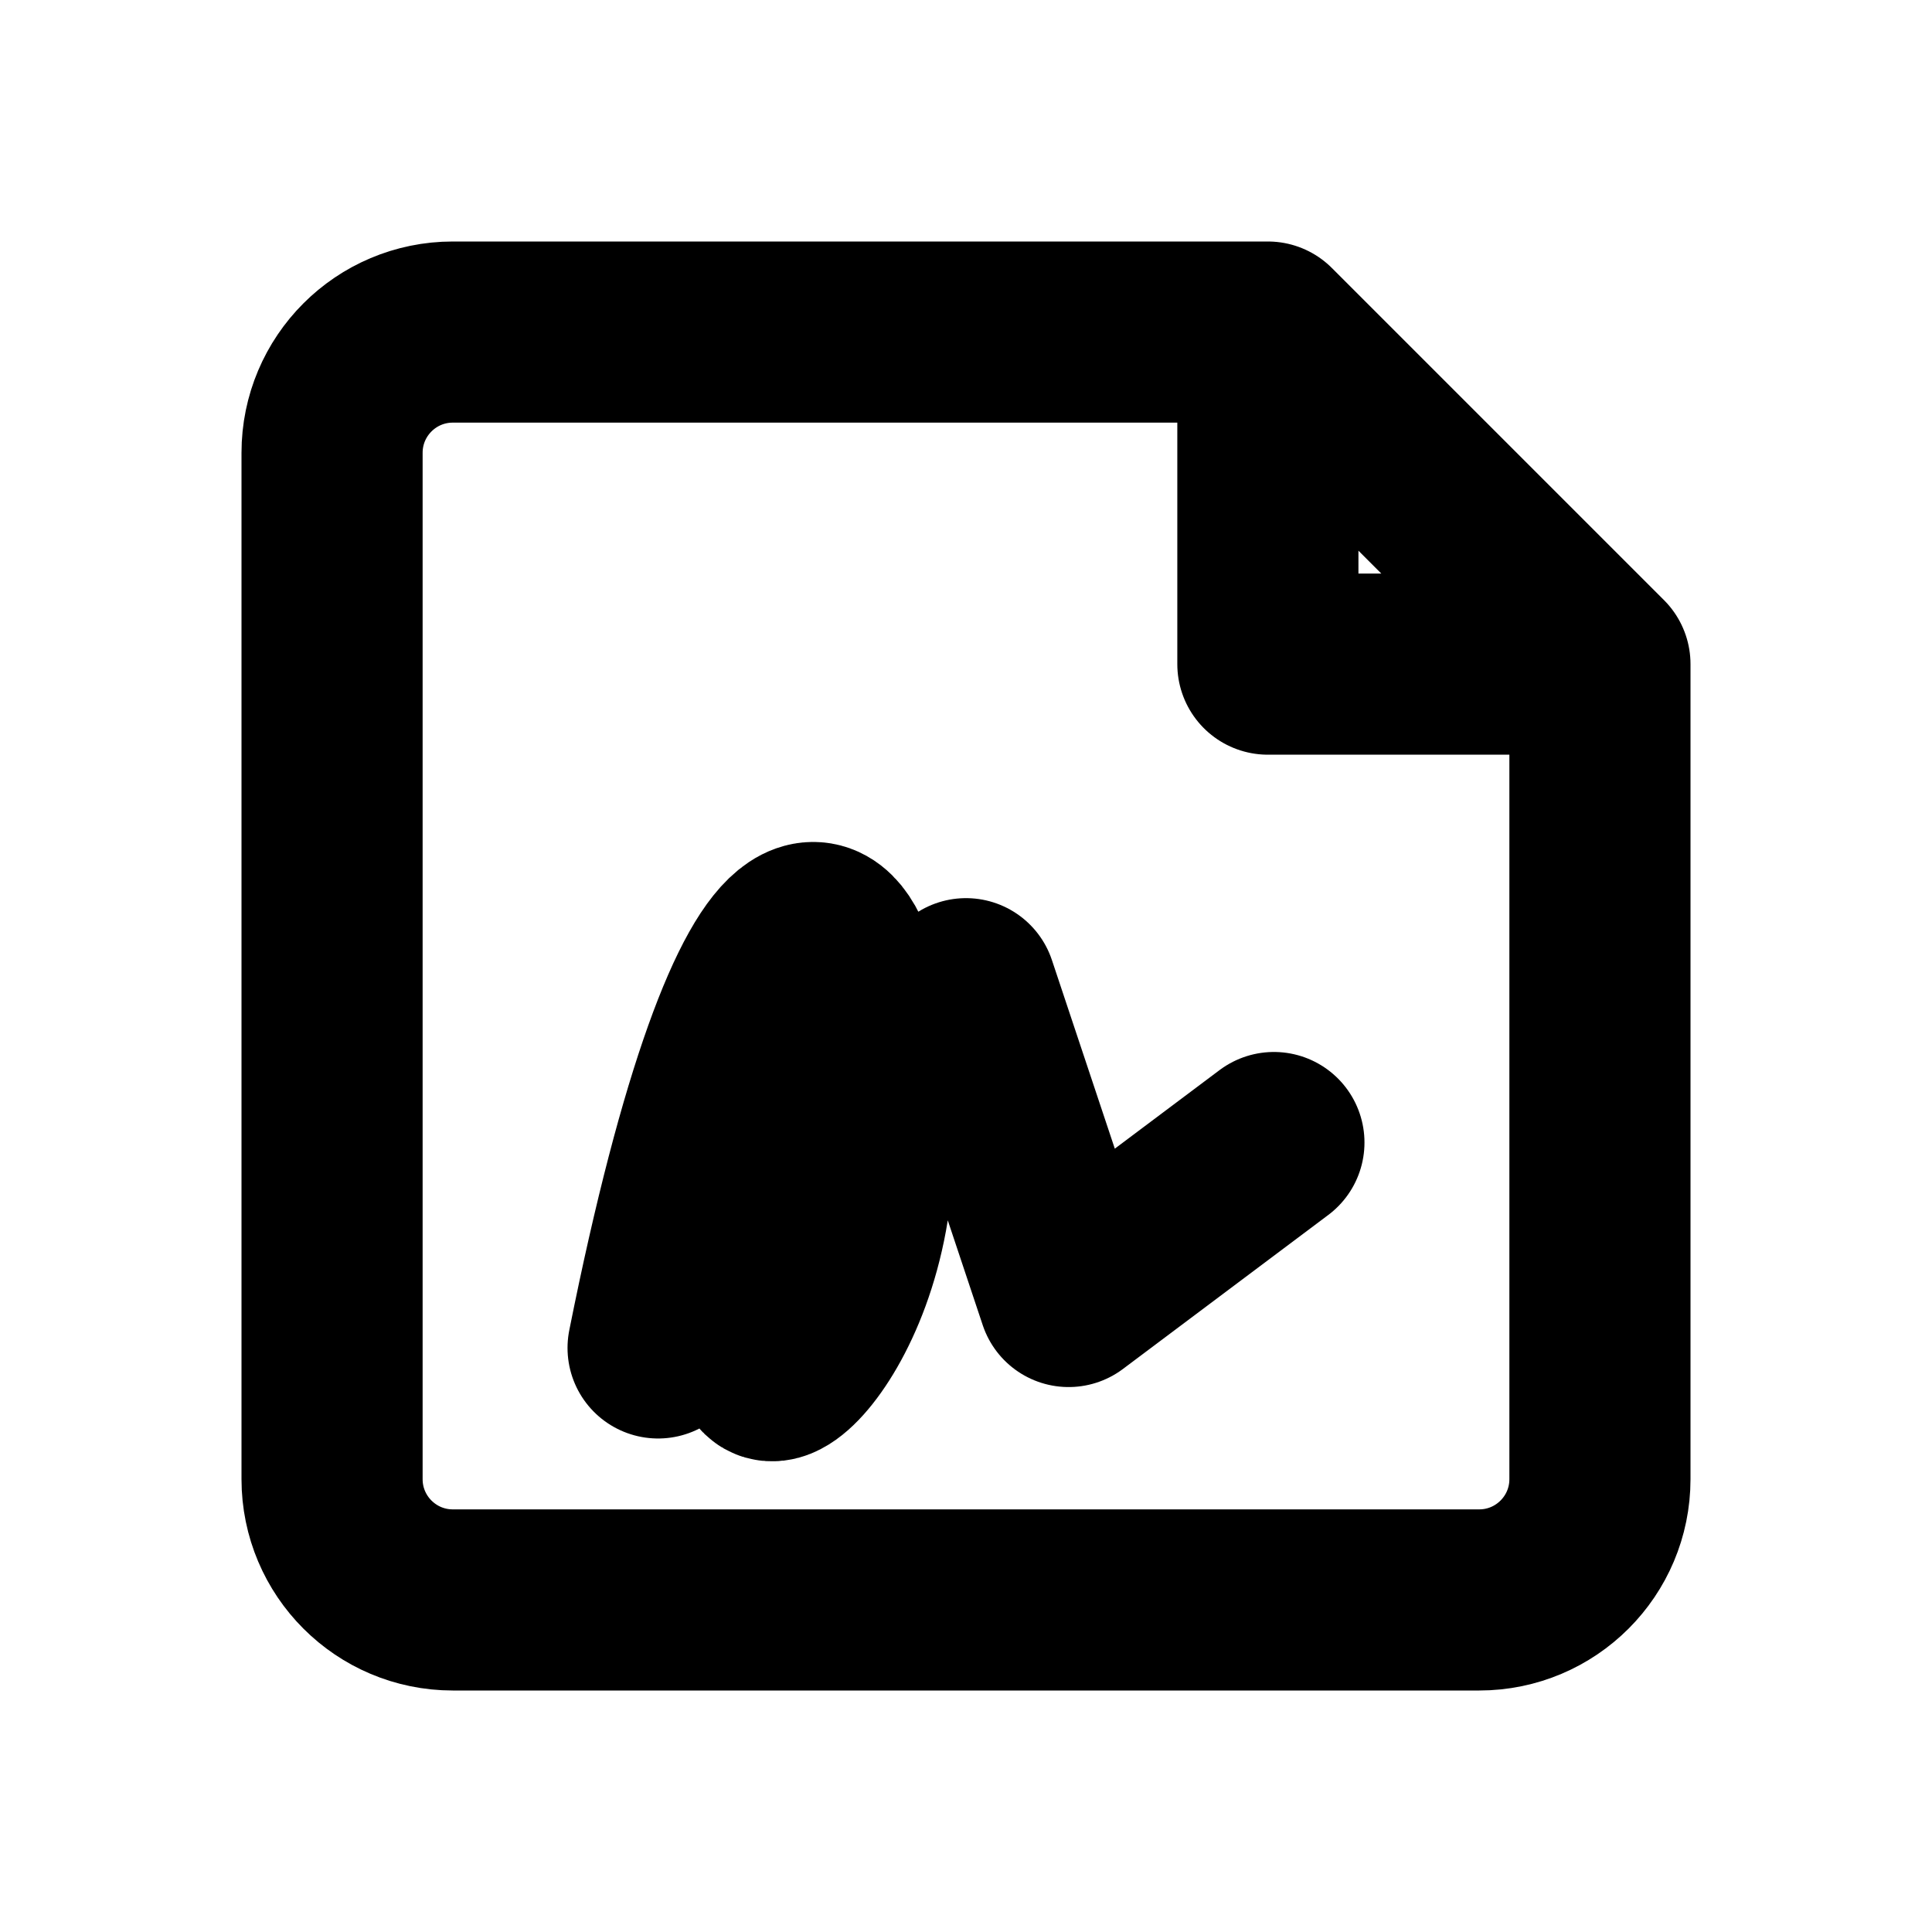
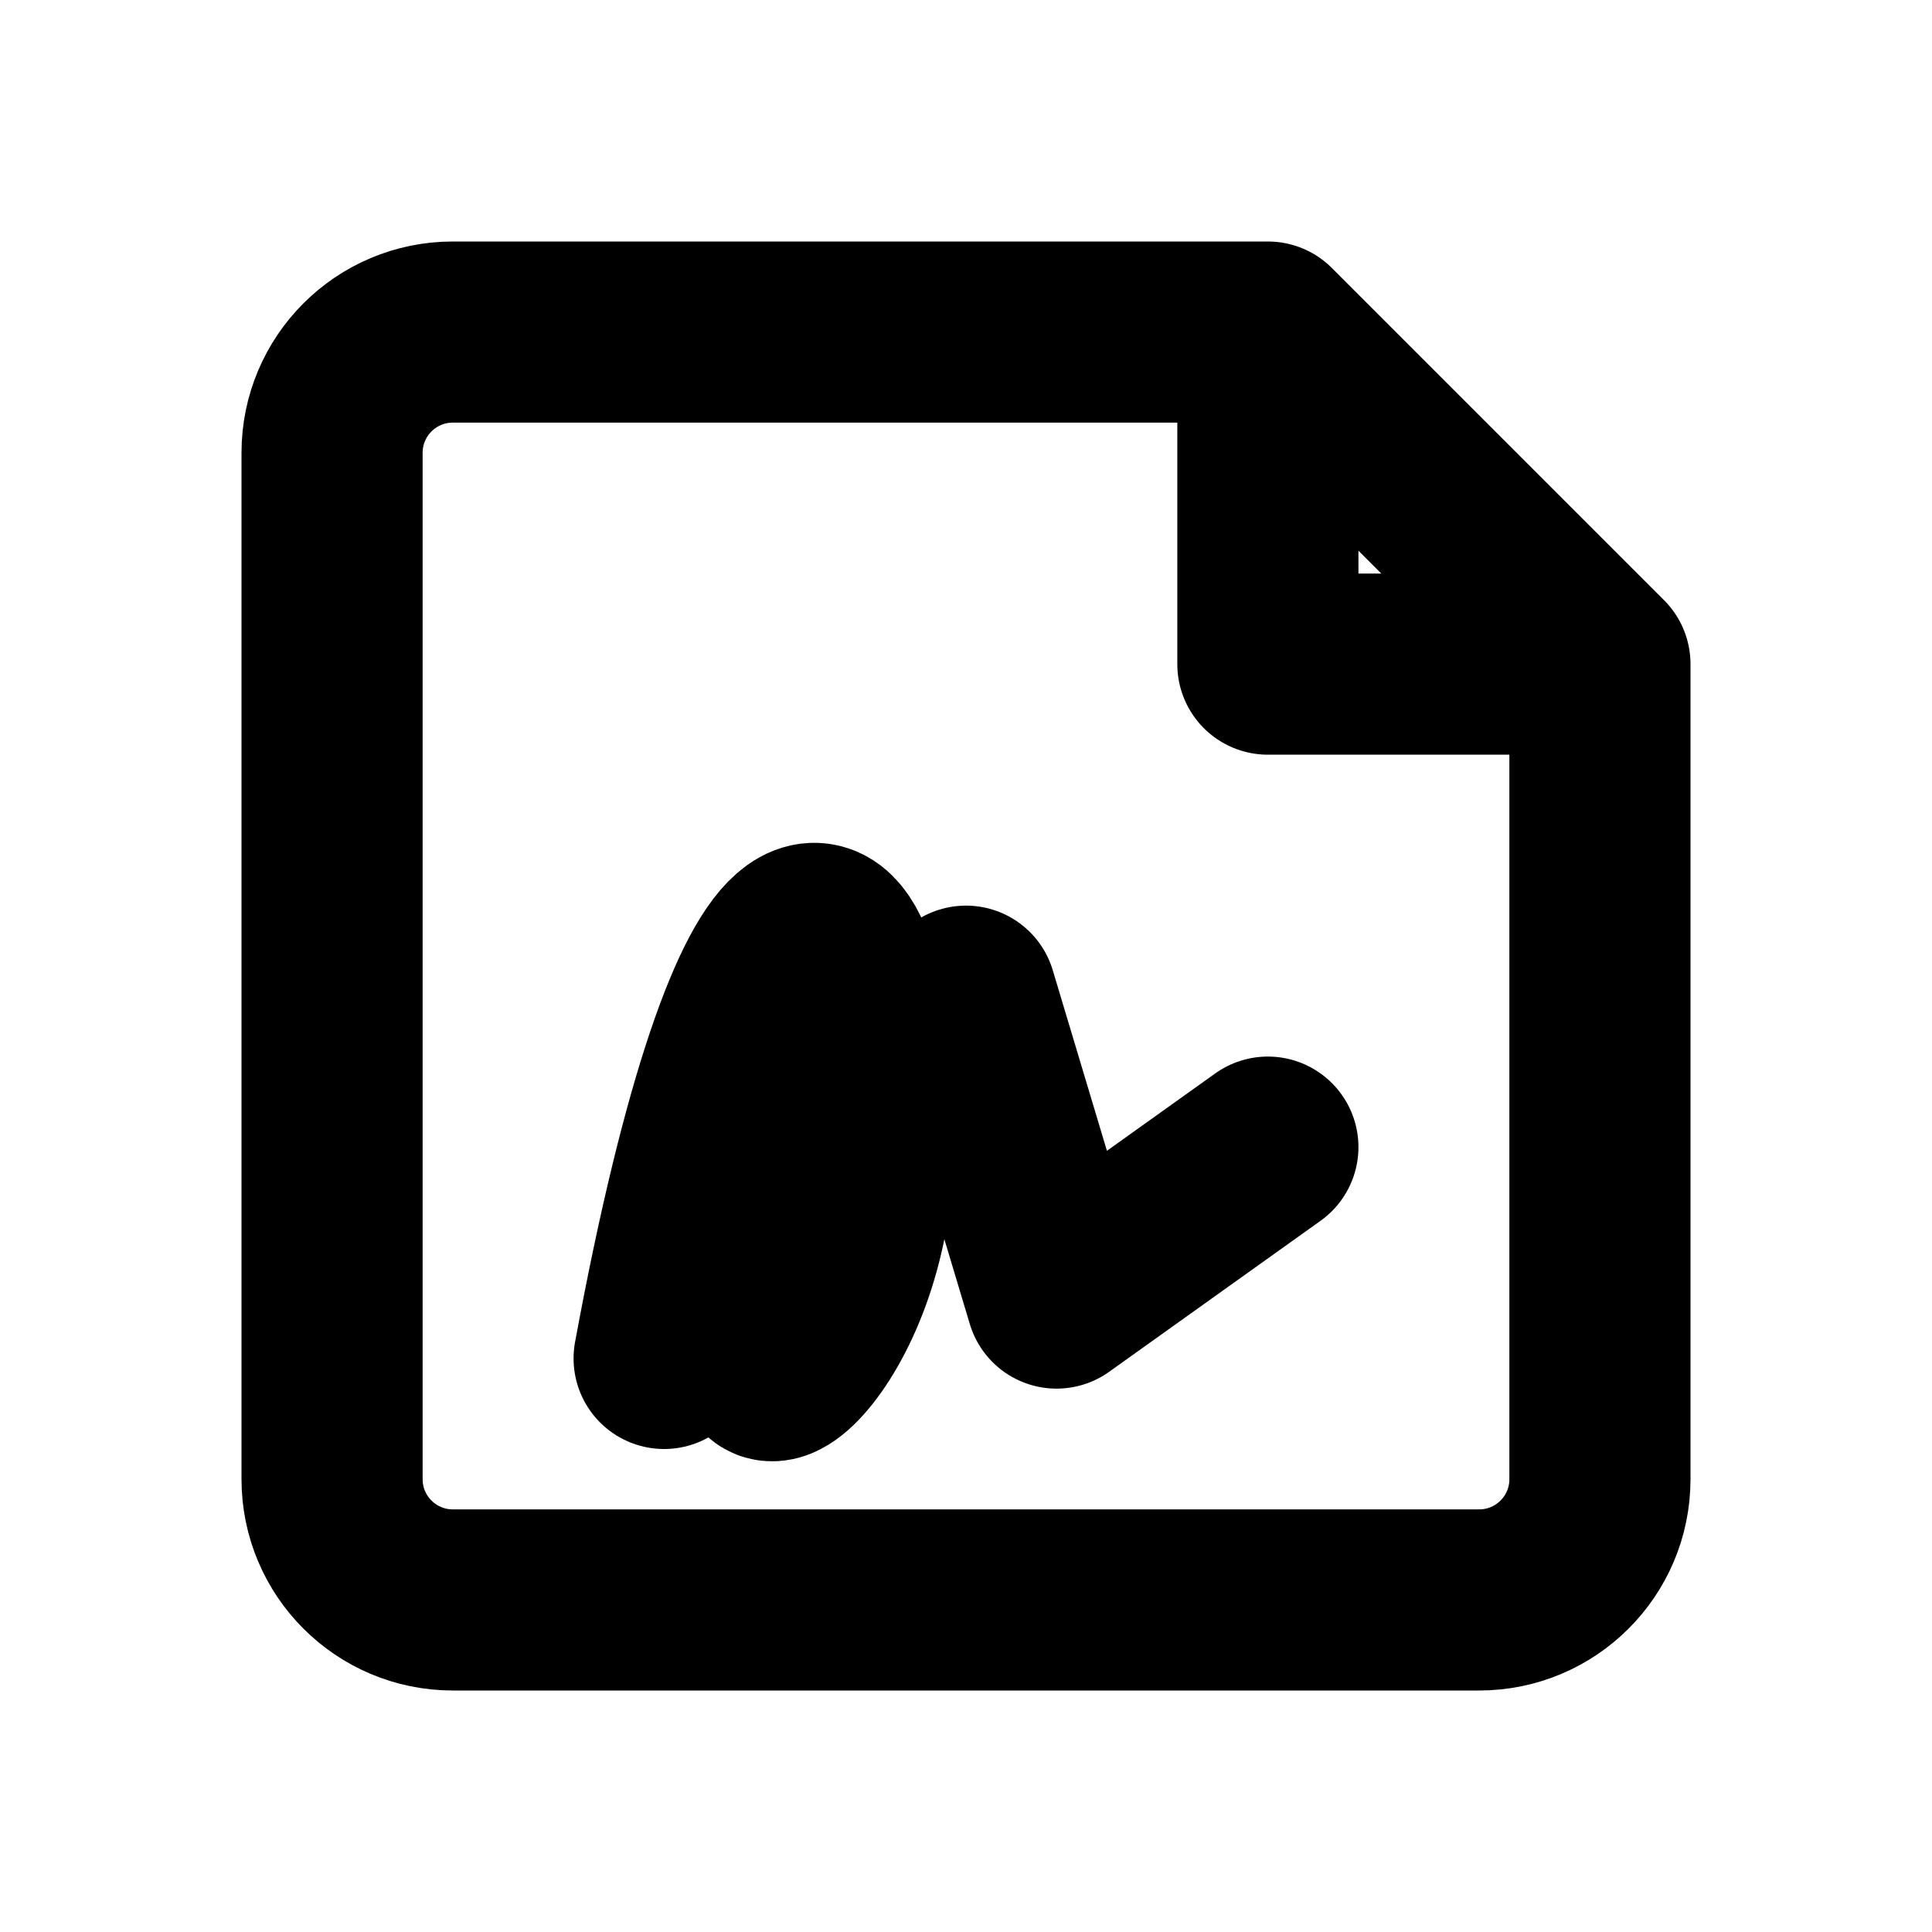
<svg xmlns="http://www.w3.org/2000/svg" width="16" height="16" viewBox="0 0 16 16" fill="none" stroke="currentColor" stroke-width="1.5" stroke-linecap="round" stroke-linejoin="round" aria-hidden="true" focusable="false">
-   <path d="M10.5 2.75H3.75a1 1 0 0 0-1 1v8.5a1 1 0 0 0 1 1h8.5a1 1 0 0 0 1-1V5.5L10.5 2.75Zm0 0V5.5h2.75" />
-   <path d="M5.45 11.163c0.85-4.25 1.7-4.25 1.7-1.7 0 1.7-1.275 2.55-0.637 1.275L8 8.188l0.85 2.549 1.7-1.275" />
+   <path d="M10.5 2.75H3.75A1 1 0 0 0 2.75 3.75V12.25A1 1 0 0 0 3.75 13.25H12.25A1 1 0 0 0 13.25 12.25V5.5L10.5 2.75ZM10.5 2.75V5.5H13.25" />
+   <path d="M5.5 11.25C6.3 6.913 7.15 6.913 7.15 9.463 7.15 11.163 5.875 12.013 6.513 10.738L8 8.25 8.75 10.75 10.5 9.5" />
</svg>
